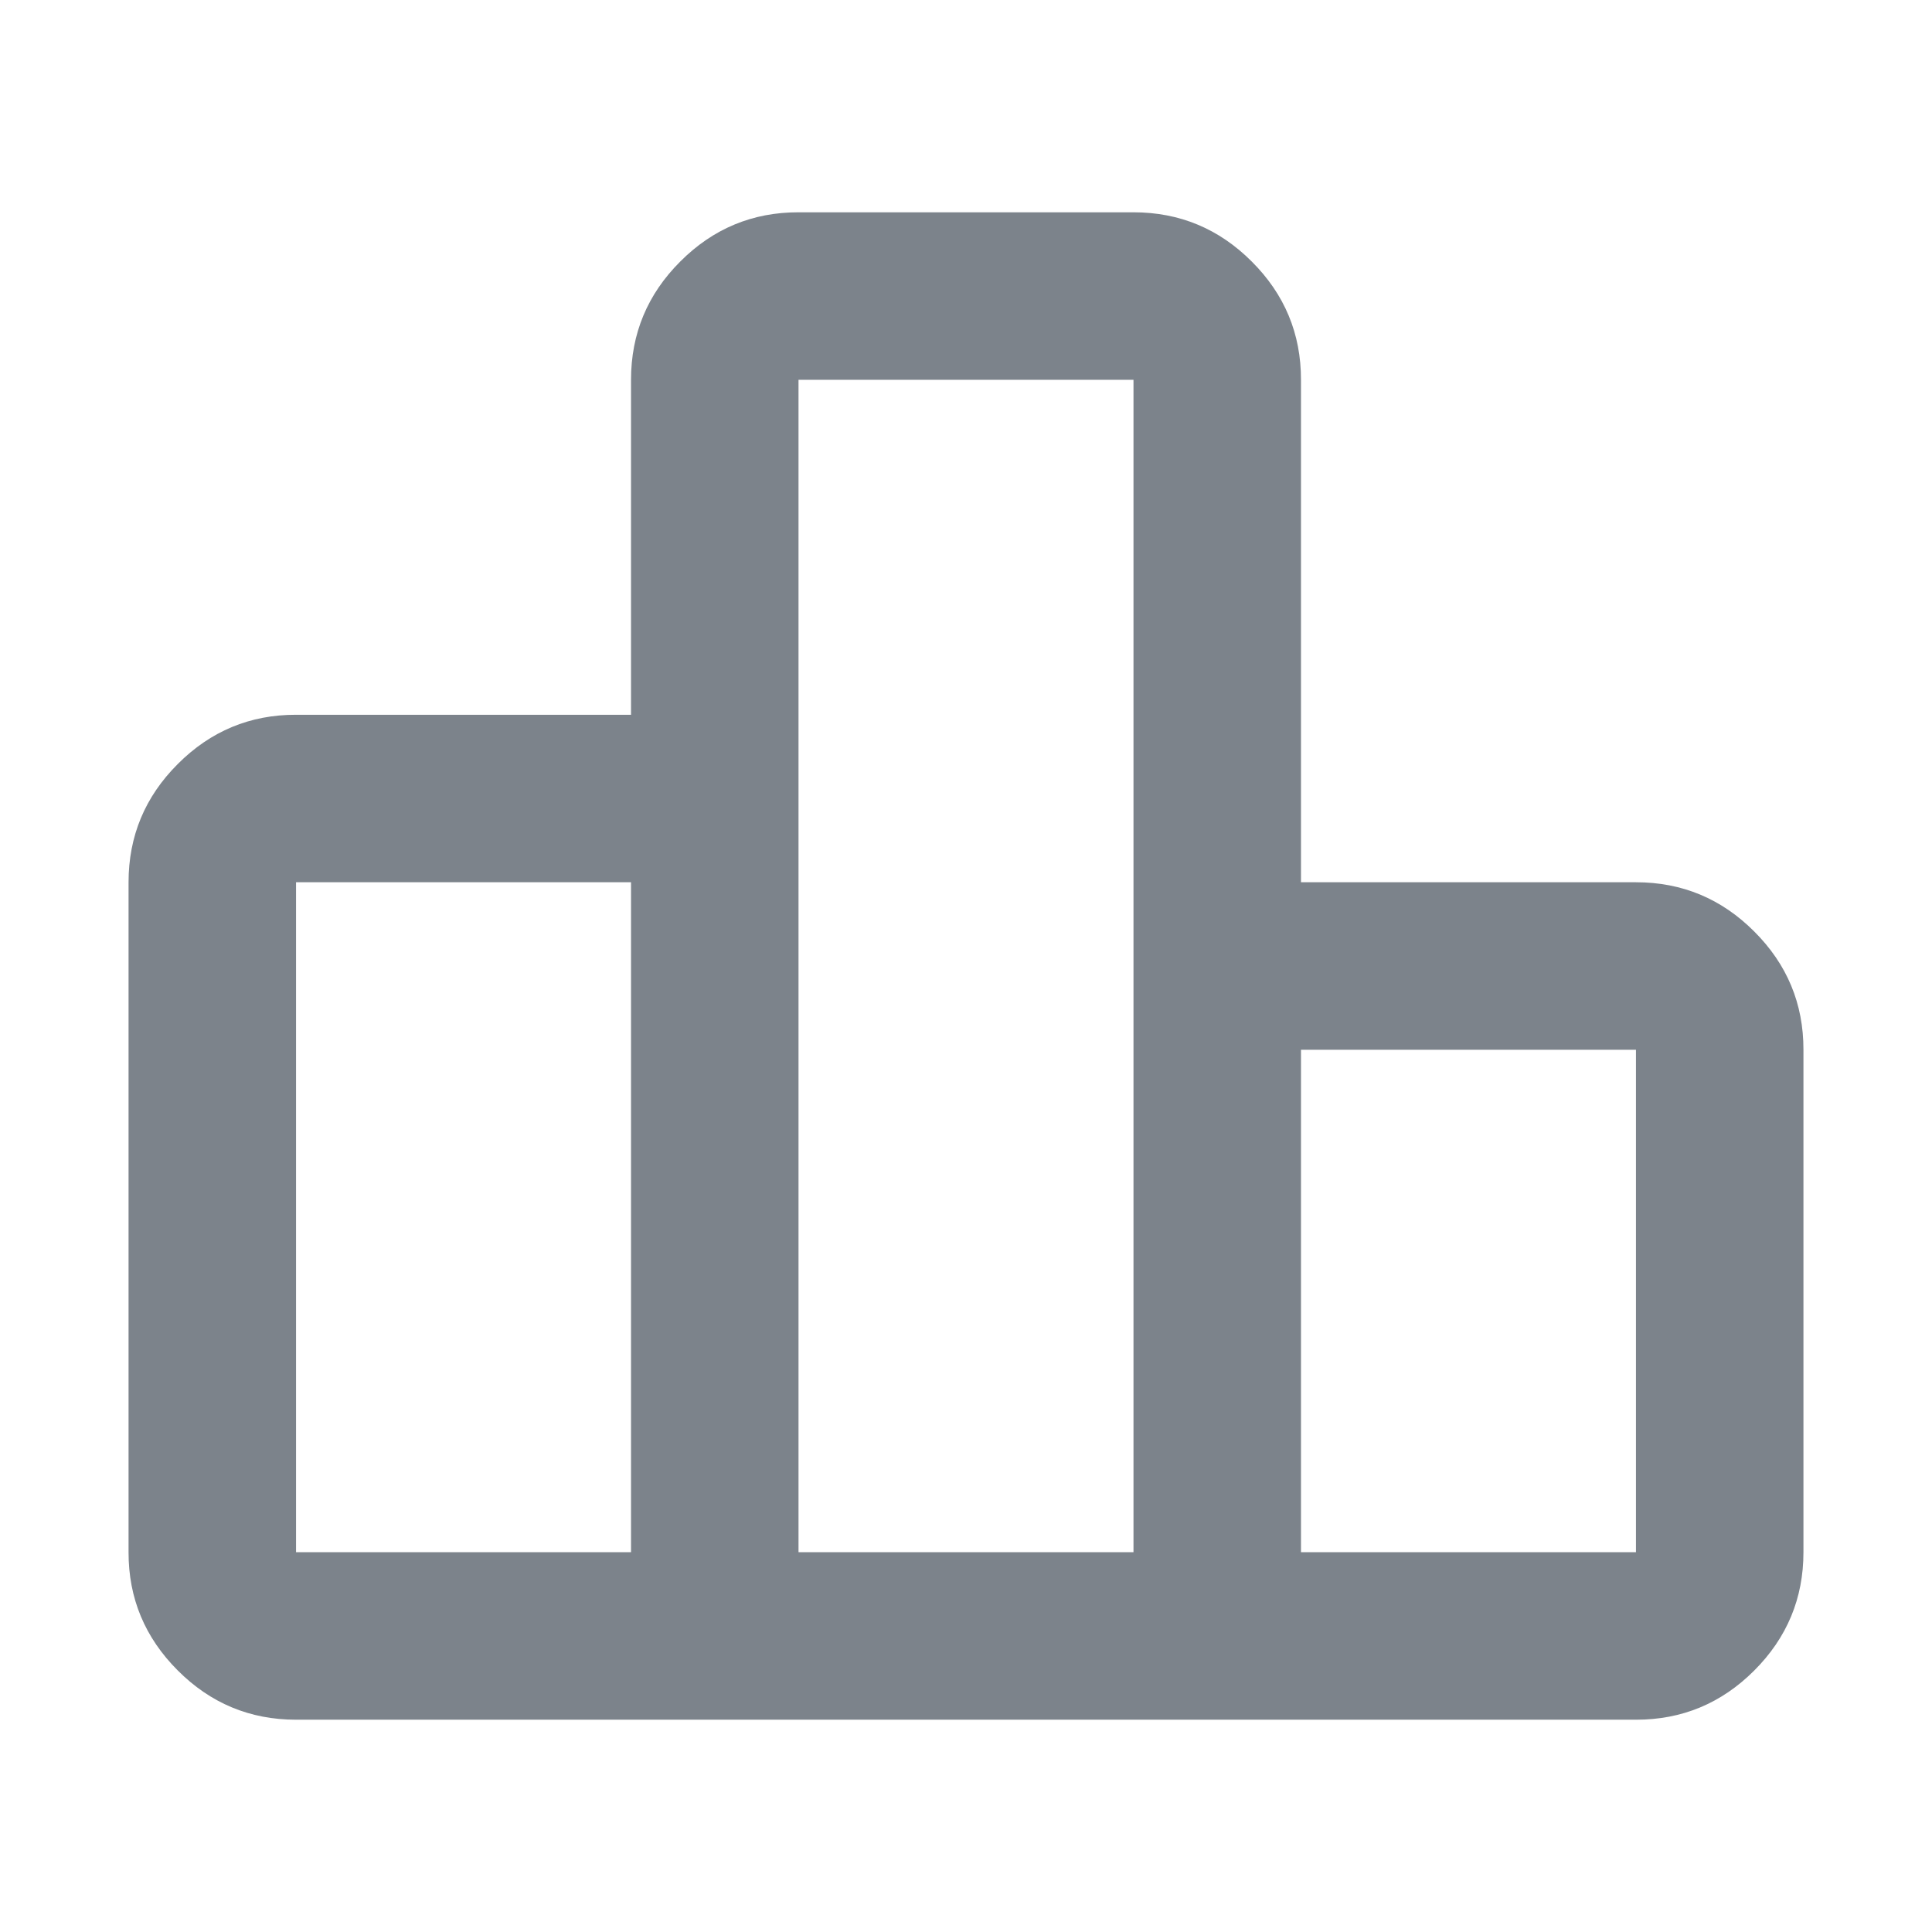
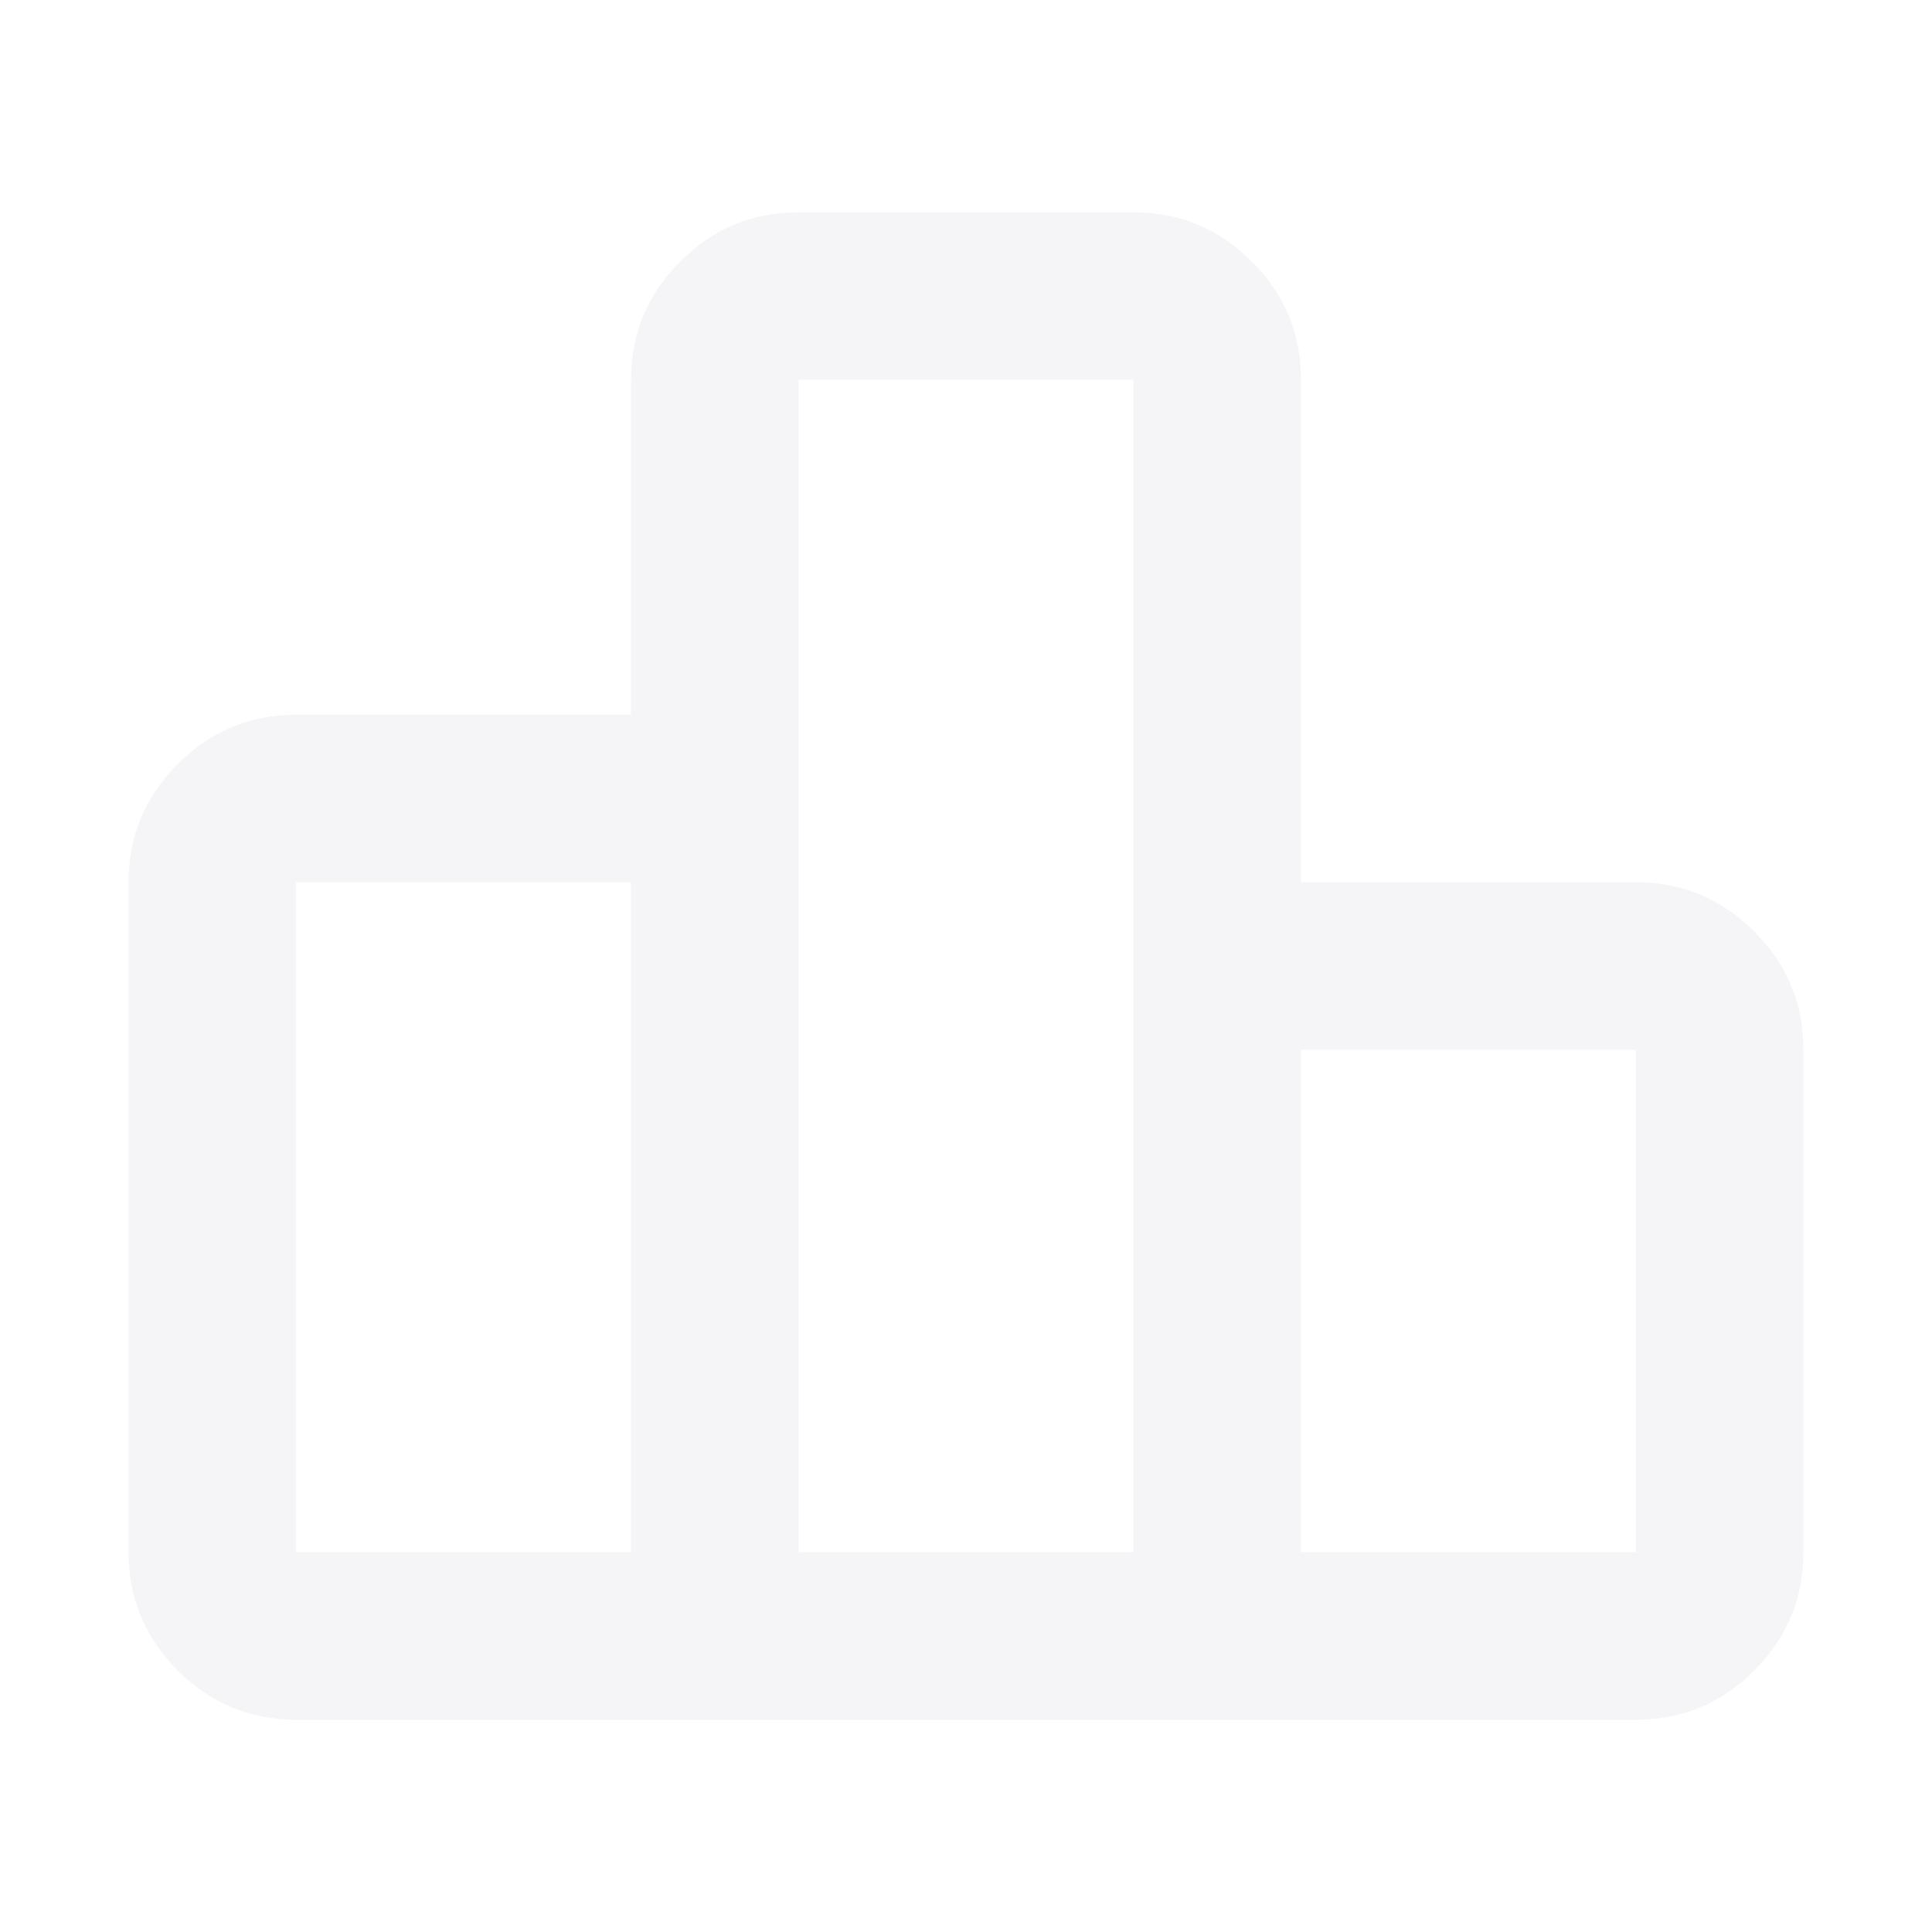
<svg xmlns="http://www.w3.org/2000/svg" width="26" height="26" viewBox="0 0 26 26" fill="none">
-   <path d="M3.984 11.873V20.889H8.492V11.873H3.984ZM10.746 5.111V20.889H15.254V5.111H10.746ZM17.508 14.127V20.889H22.016V14.127H17.508ZM22.016 23.143H3.984C3.364 23.143 2.833 22.922 2.392 22.48C1.95 22.038 1.729 21.508 1.73 20.889V11.873C1.73 11.253 1.951 10.722 2.393 10.281C2.834 9.839 3.365 9.618 3.984 9.619H8.492V5.111C8.492 4.491 8.713 3.96 9.155 3.519C9.596 3.077 10.127 2.856 10.746 2.857H15.254C15.874 2.857 16.405 3.078 16.846 3.52C17.288 3.961 17.509 4.492 17.508 5.111V11.873H22.016C22.636 11.873 23.167 12.094 23.608 12.536C24.05 12.977 24.271 13.508 24.27 14.127V20.889C24.27 21.509 24.049 22.04 23.607 22.482C23.166 22.923 22.635 23.144 22.016 23.143Z" fill="#7C838B" />
+   <path d="M3.984 11.873V20.889H8.492V11.873H3.984ZM10.746 5.111V20.889H15.254V5.111H10.746ZM17.508 14.127V20.889H22.016V14.127H17.508ZM22.016 23.143H3.984C3.364 23.143 2.833 22.922 2.392 22.48C1.95 22.038 1.729 21.508 1.73 20.889V11.873C1.73 11.253 1.951 10.722 2.393 10.281C2.834 9.839 3.365 9.618 3.984 9.619H8.492V5.111C8.492 4.491 8.713 3.96 9.155 3.519C9.596 3.077 10.127 2.856 10.746 2.857H15.254C15.874 2.857 16.405 3.078 16.846 3.52C17.288 3.961 17.509 4.492 17.508 5.111V11.873H22.016C22.636 11.873 23.167 12.094 23.608 12.536C24.05 12.977 24.271 13.508 24.27 14.127V20.889C24.27 21.509 24.049 22.04 23.607 22.482C23.166 22.923 22.635 23.144 22.016 23.143Z" fill="#F5F5F7" />
</svg>
